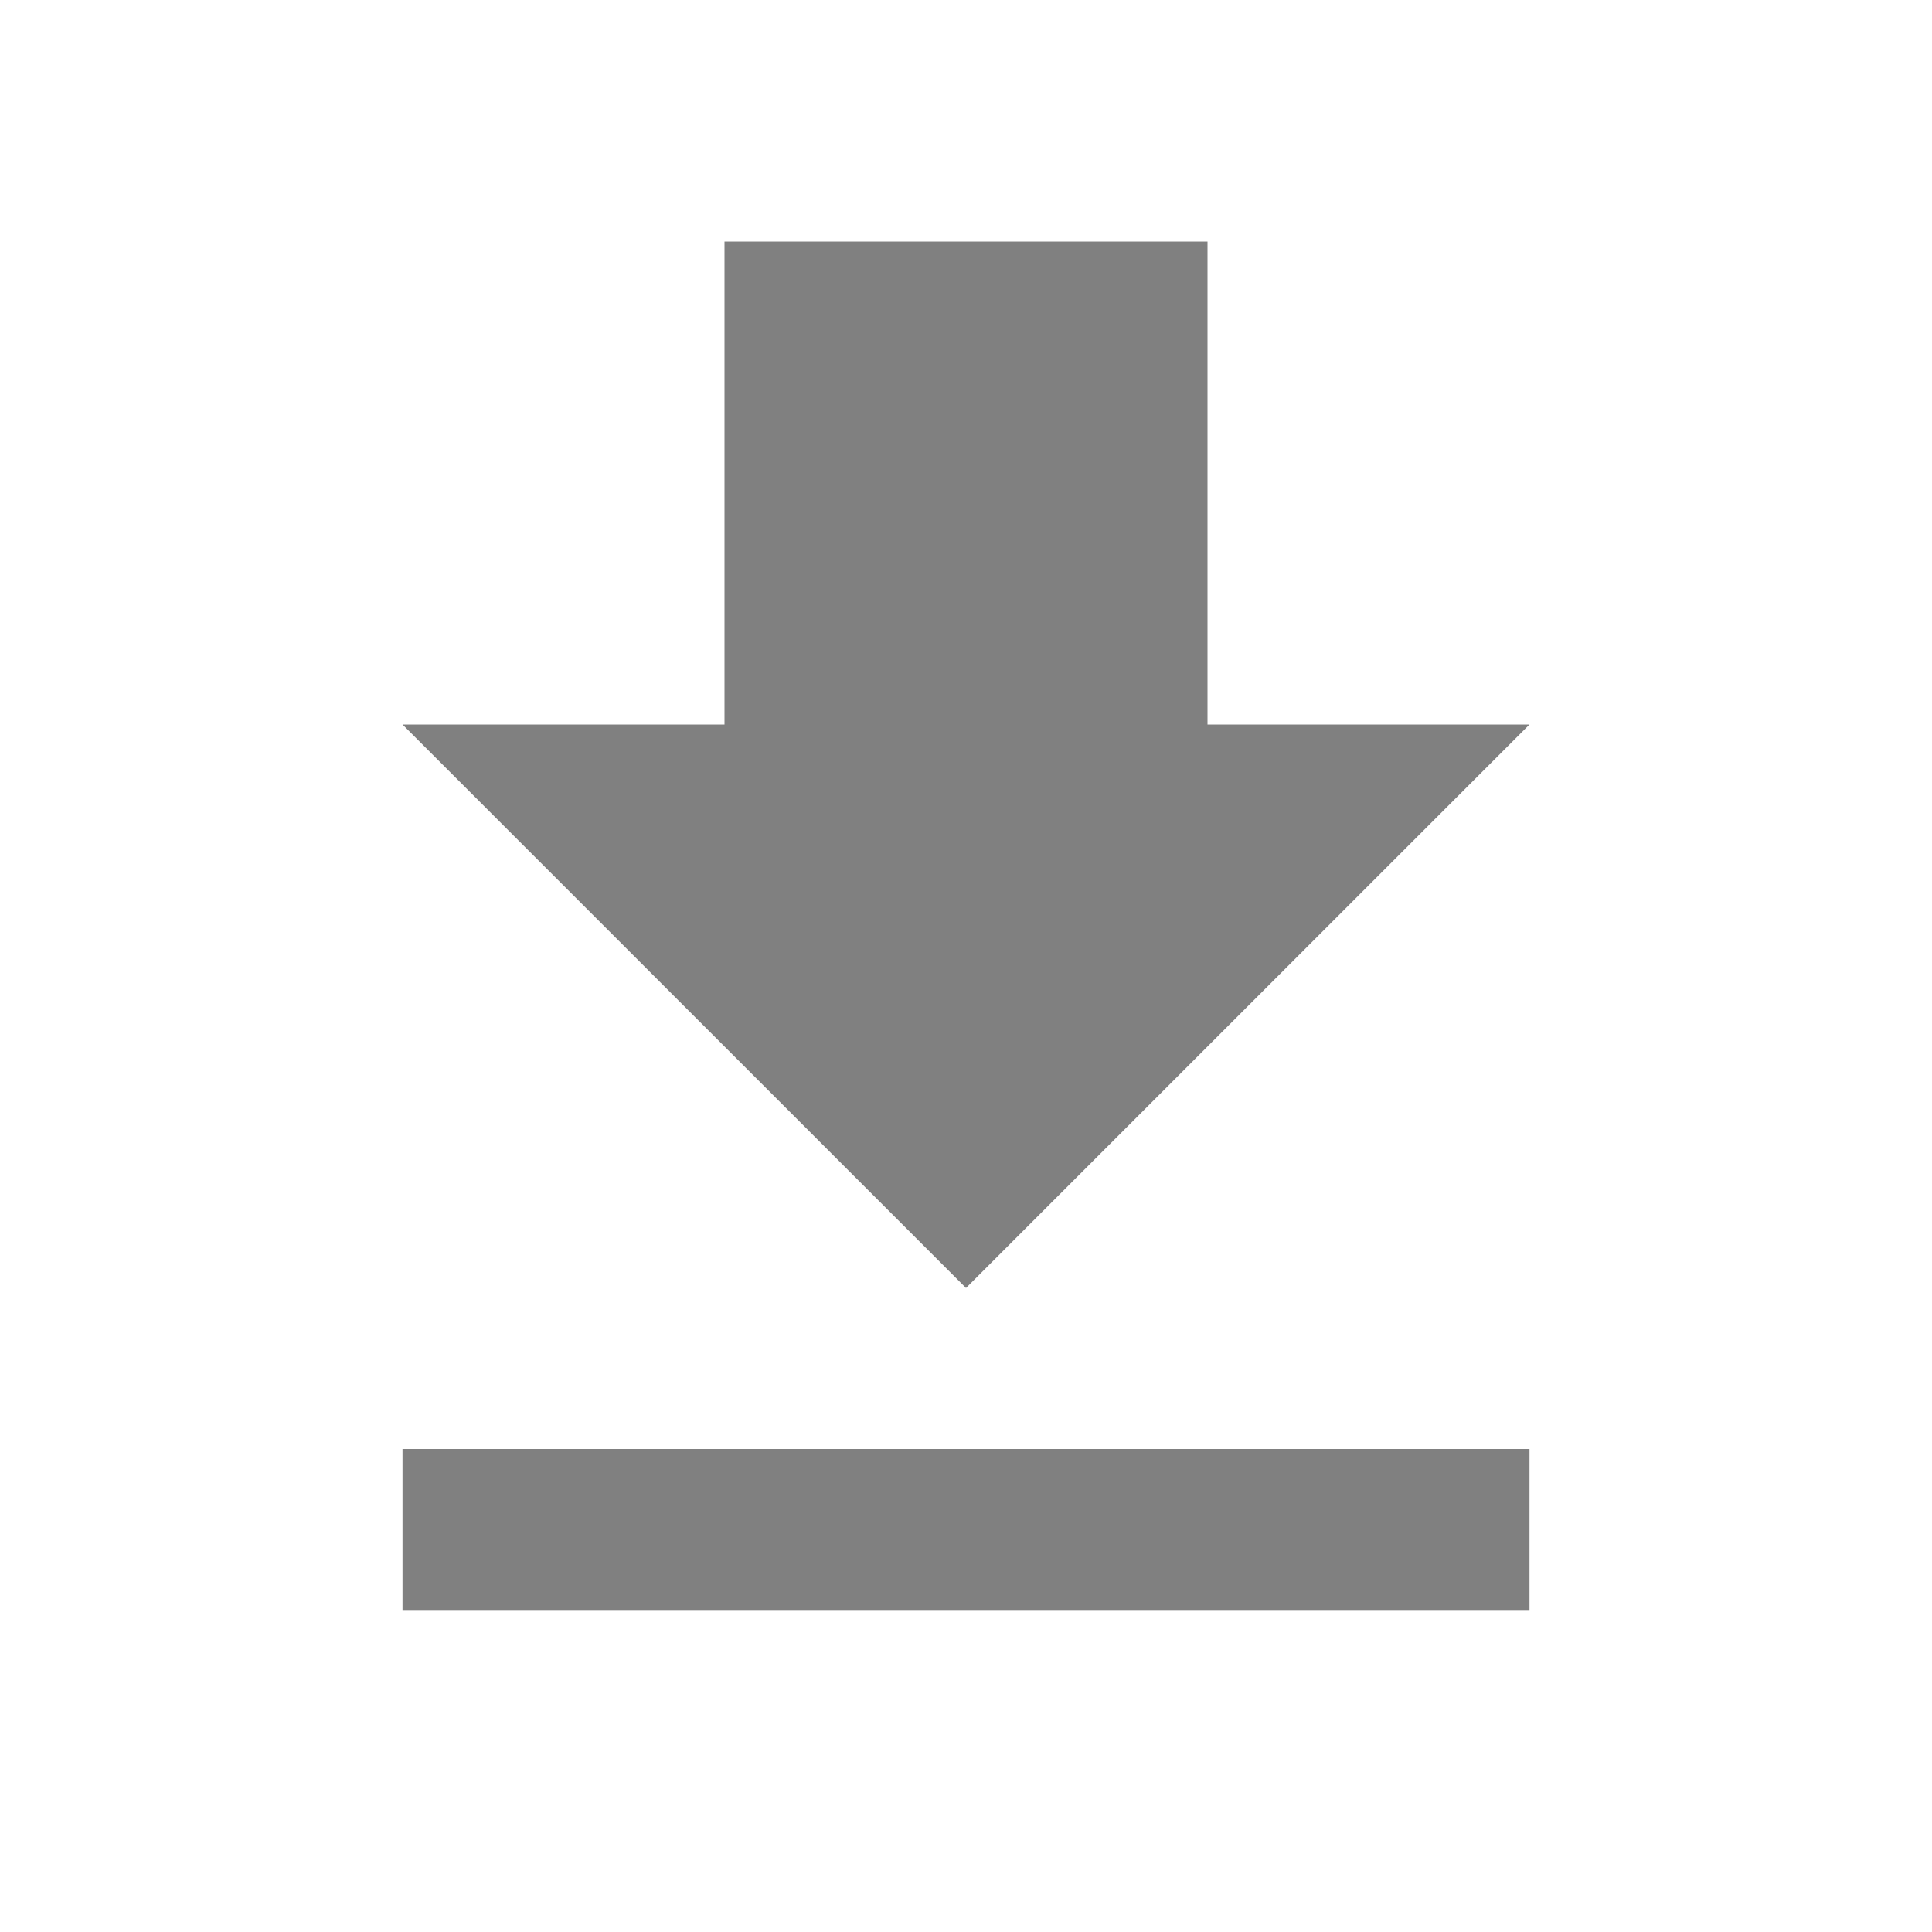
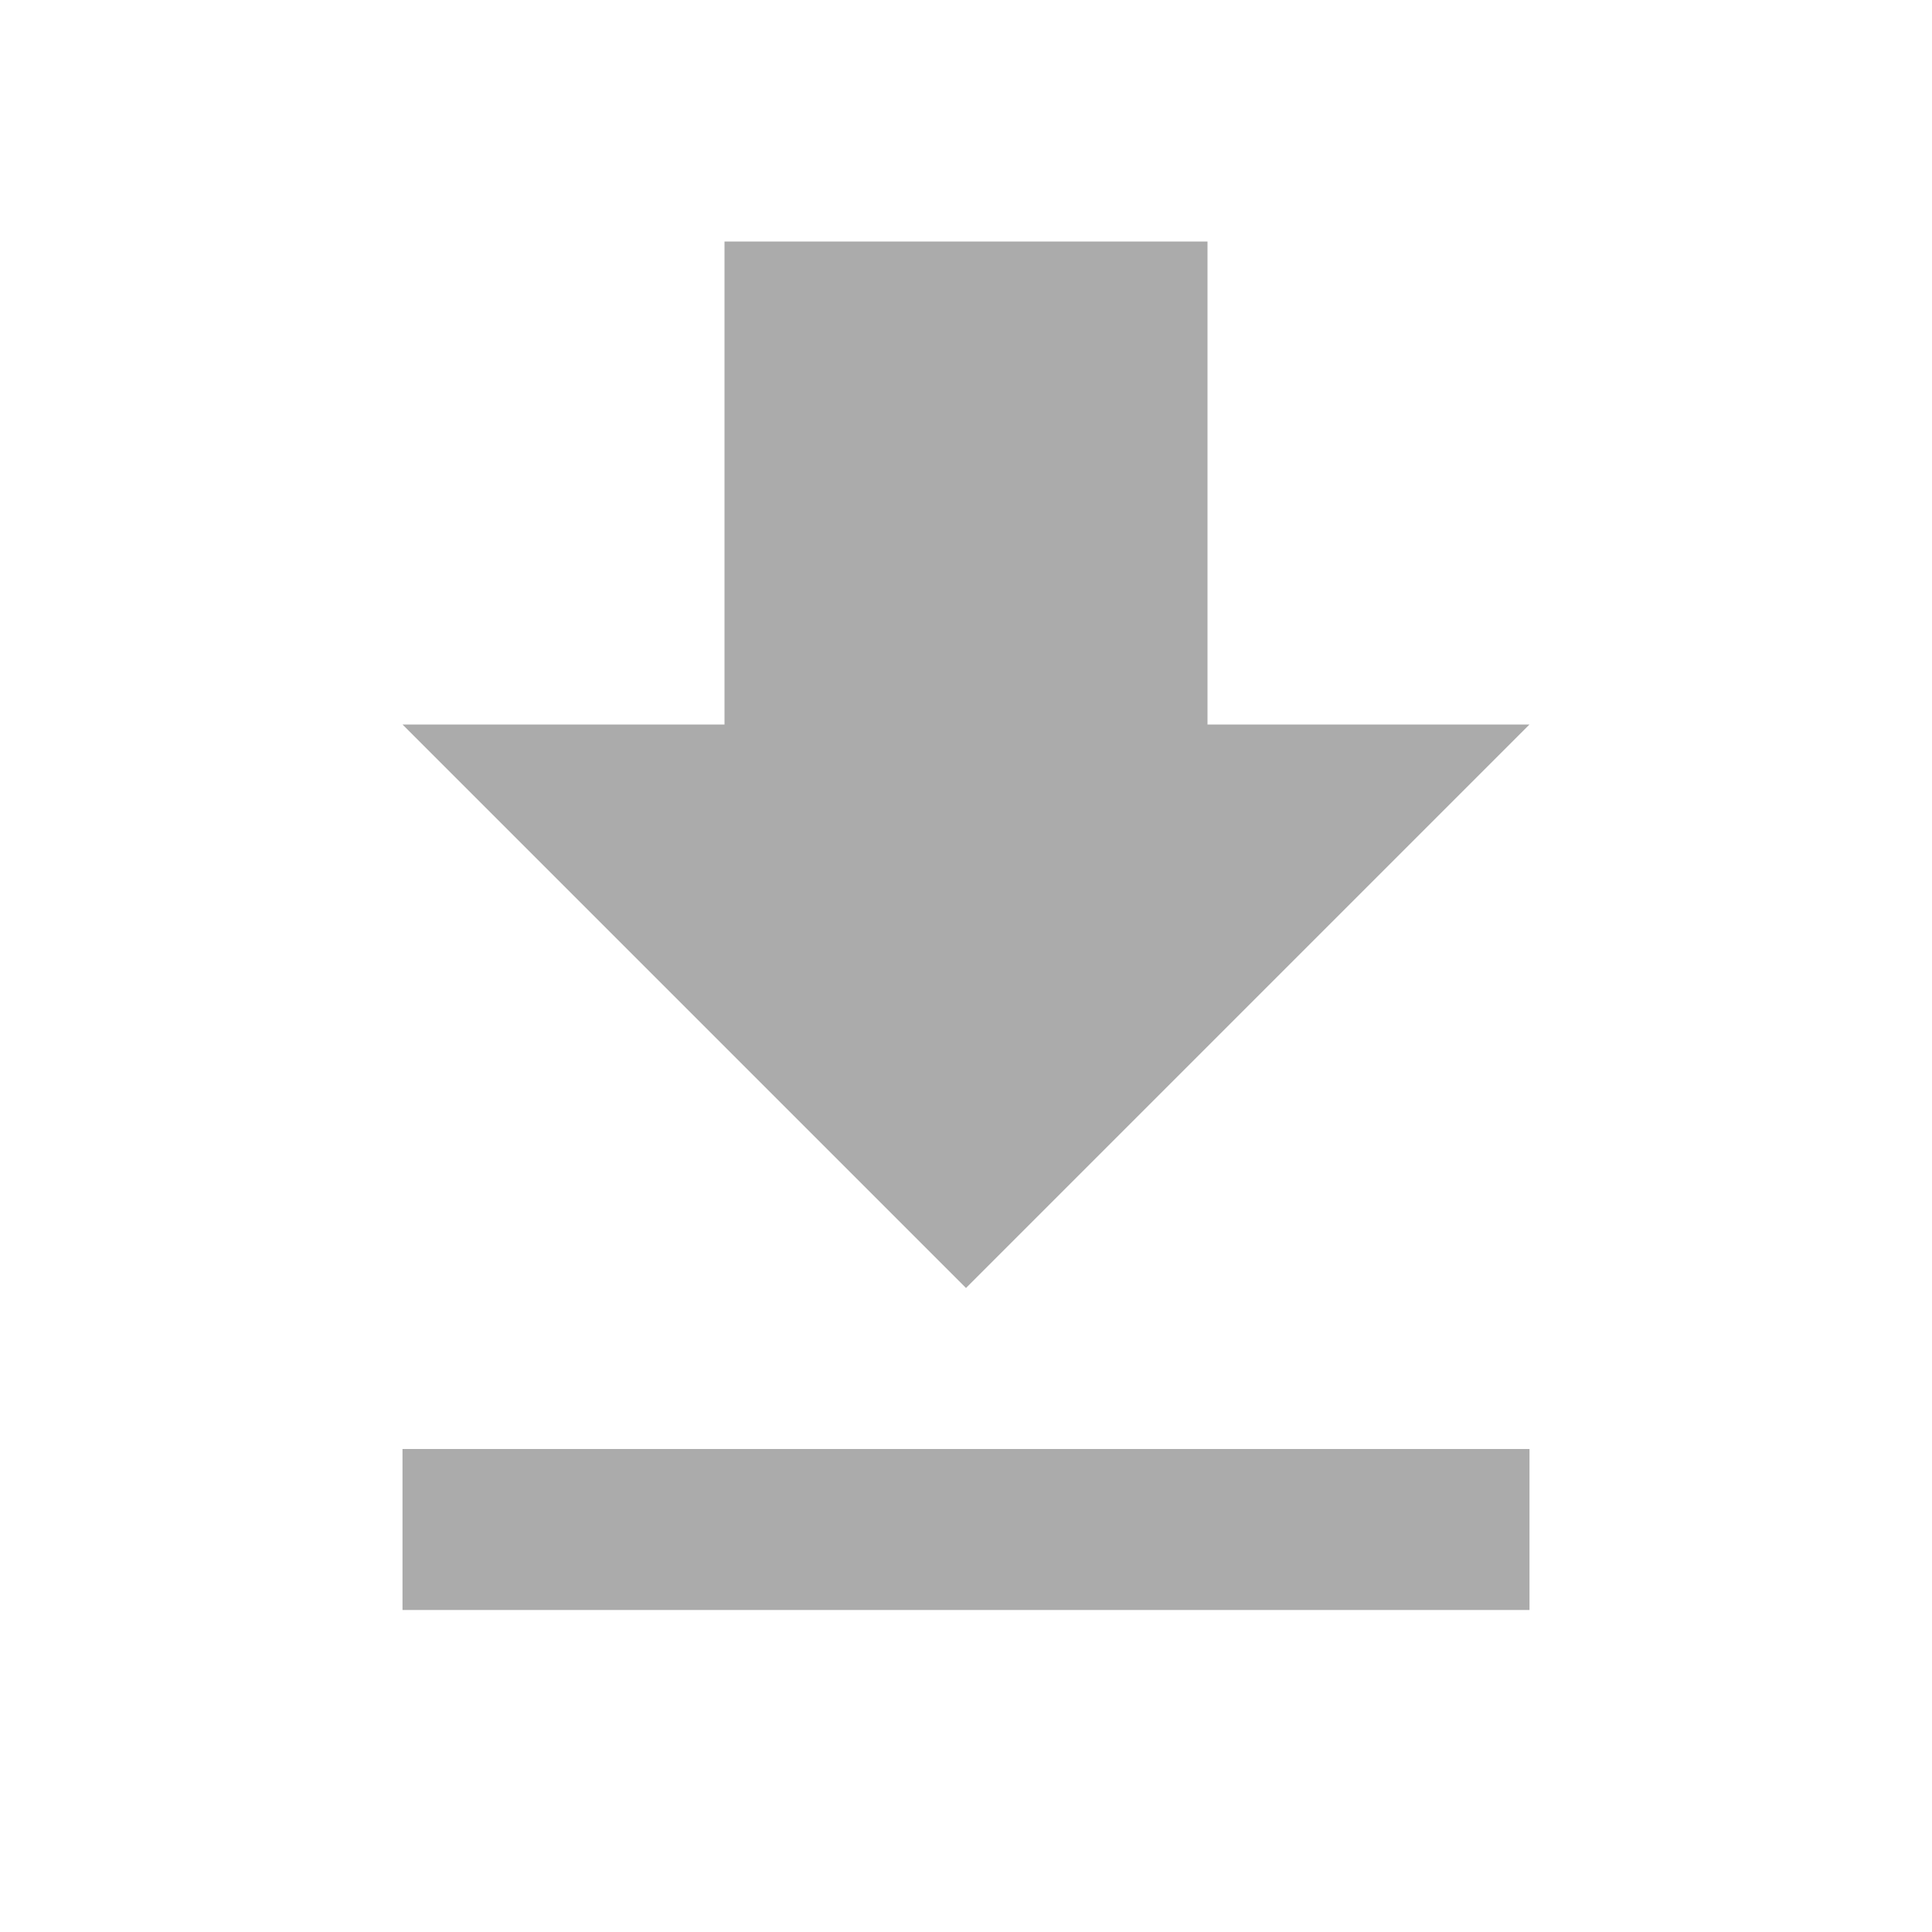
- <svg xmlns="http://www.w3.org/2000/svg" fill="gray" width="24" height="24" viewBox="0 0 24 24">
+ <svg xmlns="http://www.w3.org/2000/svg" fill="#ababab" width="24" height="24" viewBox="0 0 24 24">
  <path d="M19 9h-4V3H9v6H5l7 7 7-7zM5 18v2h14v-2H5z" />
  <path d="M0 0h24v24H0z" fill="none" />
</svg>
